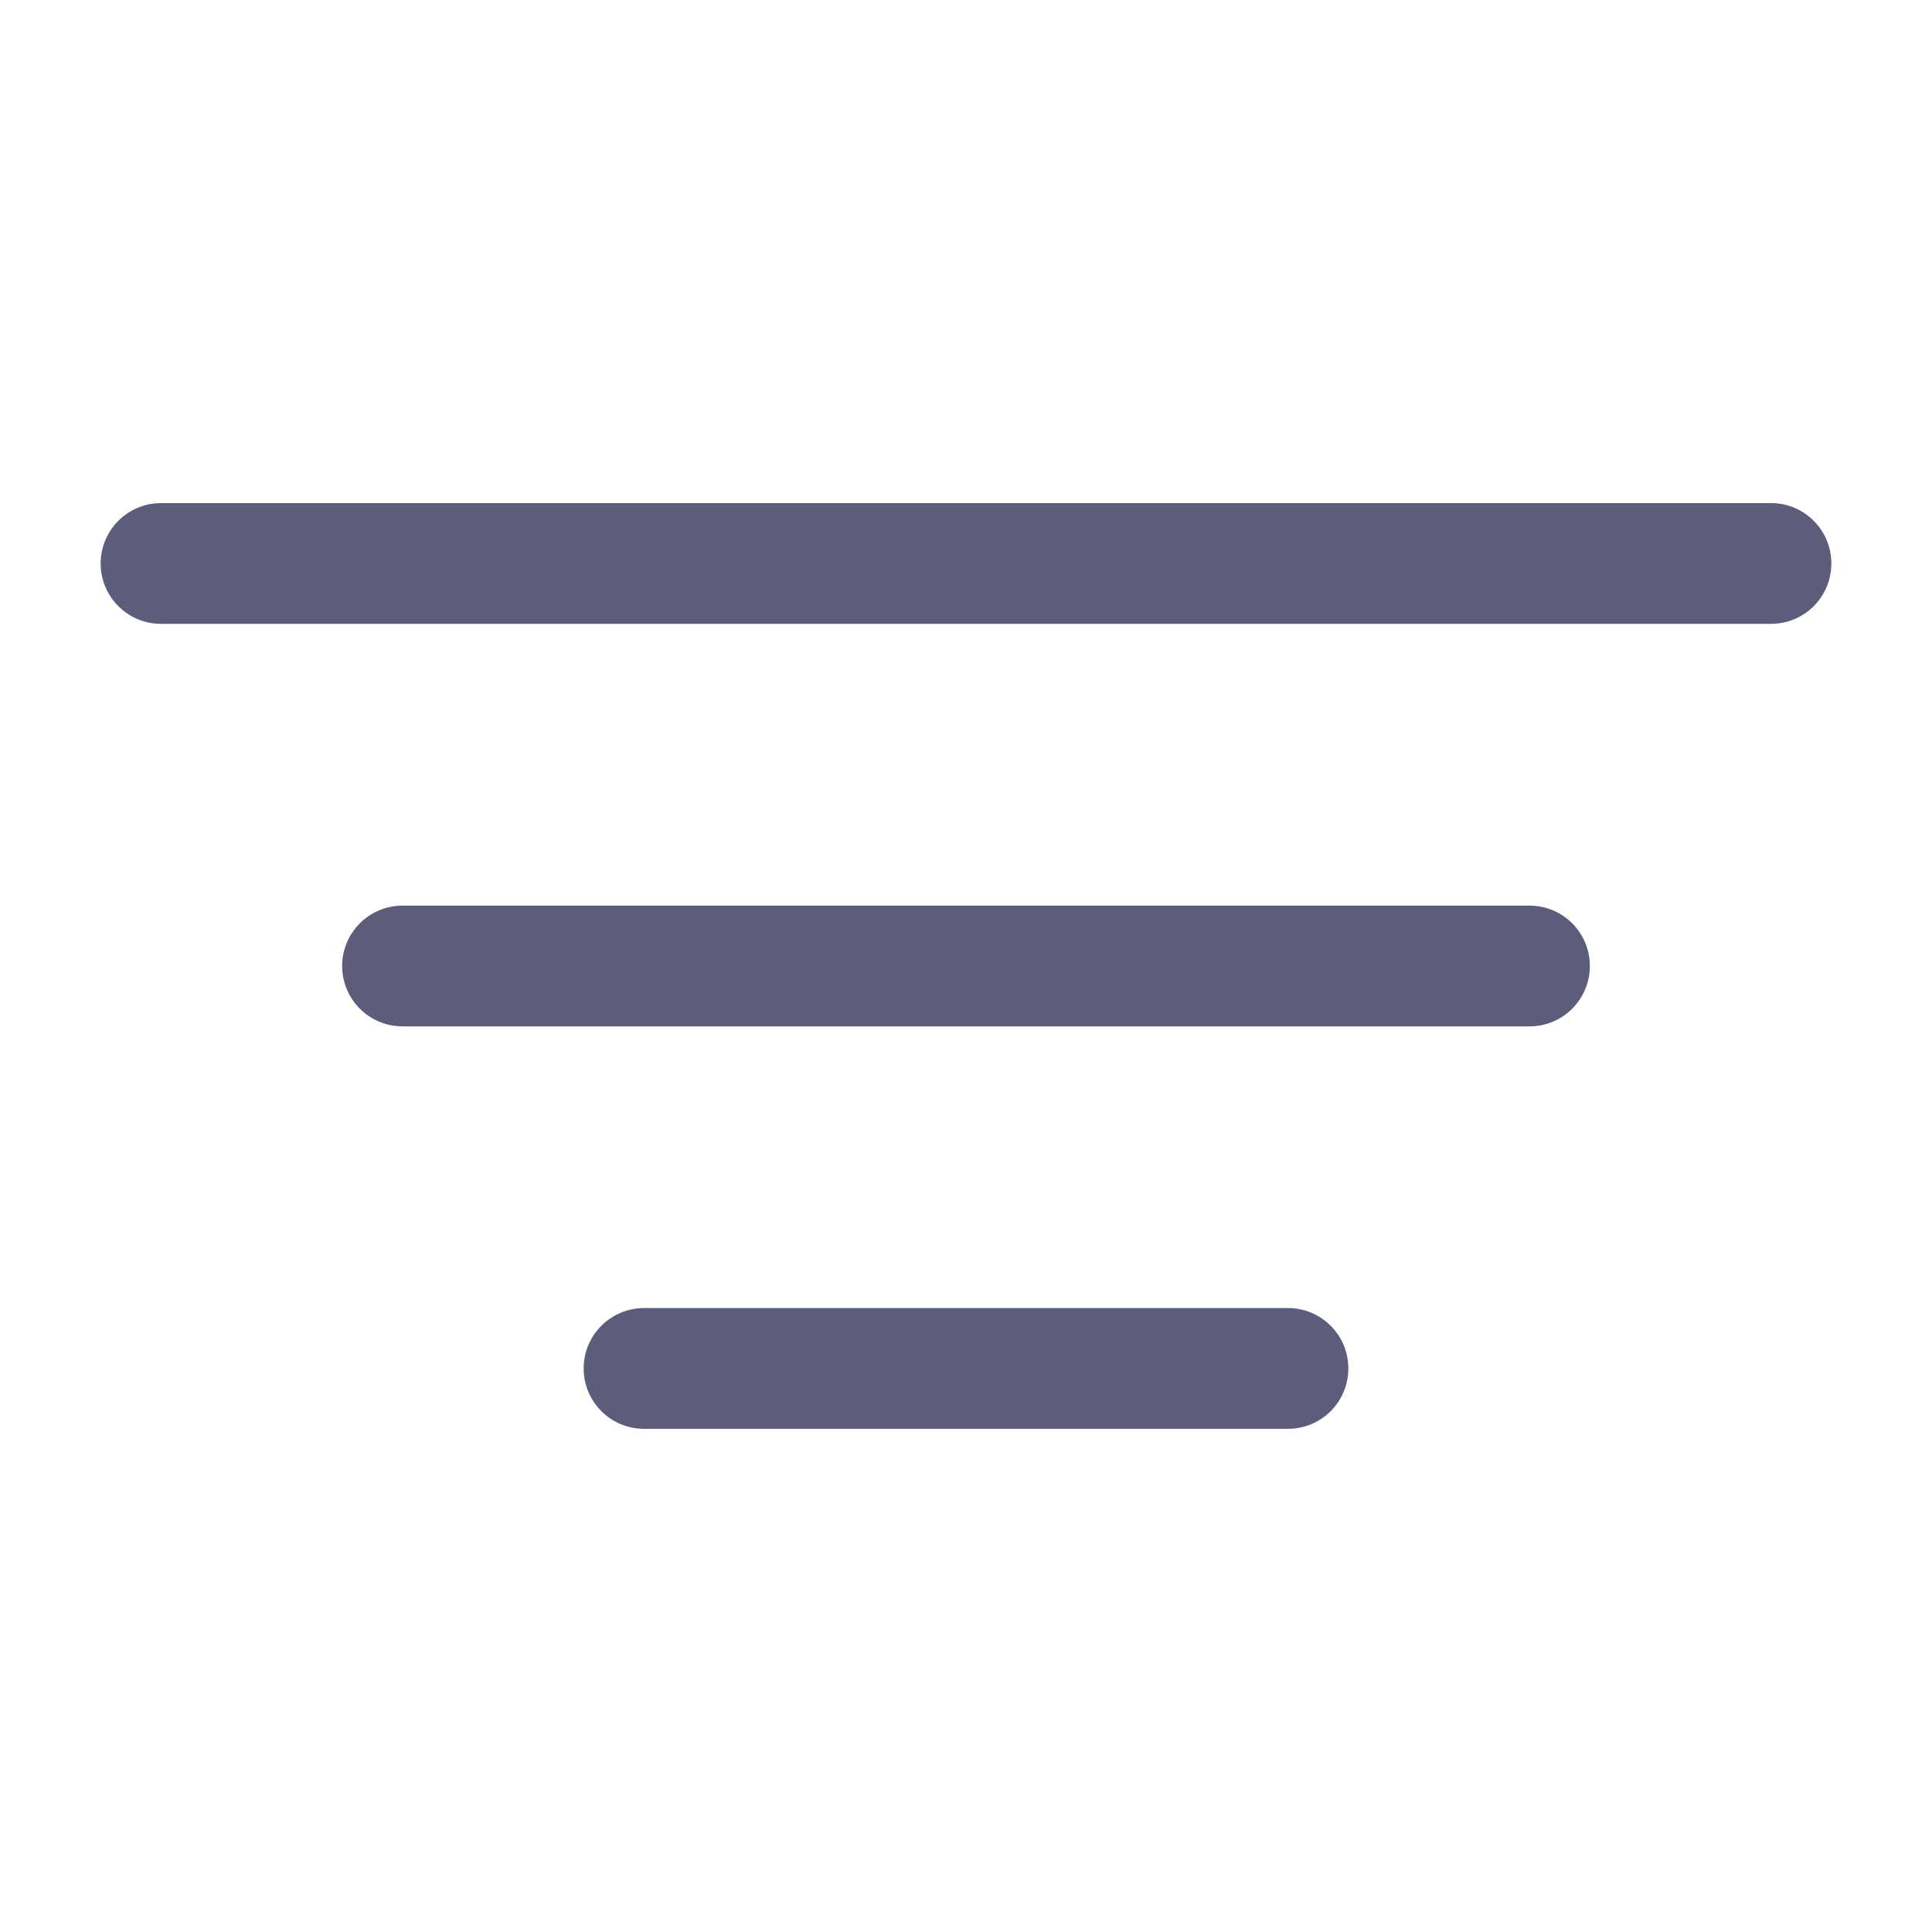
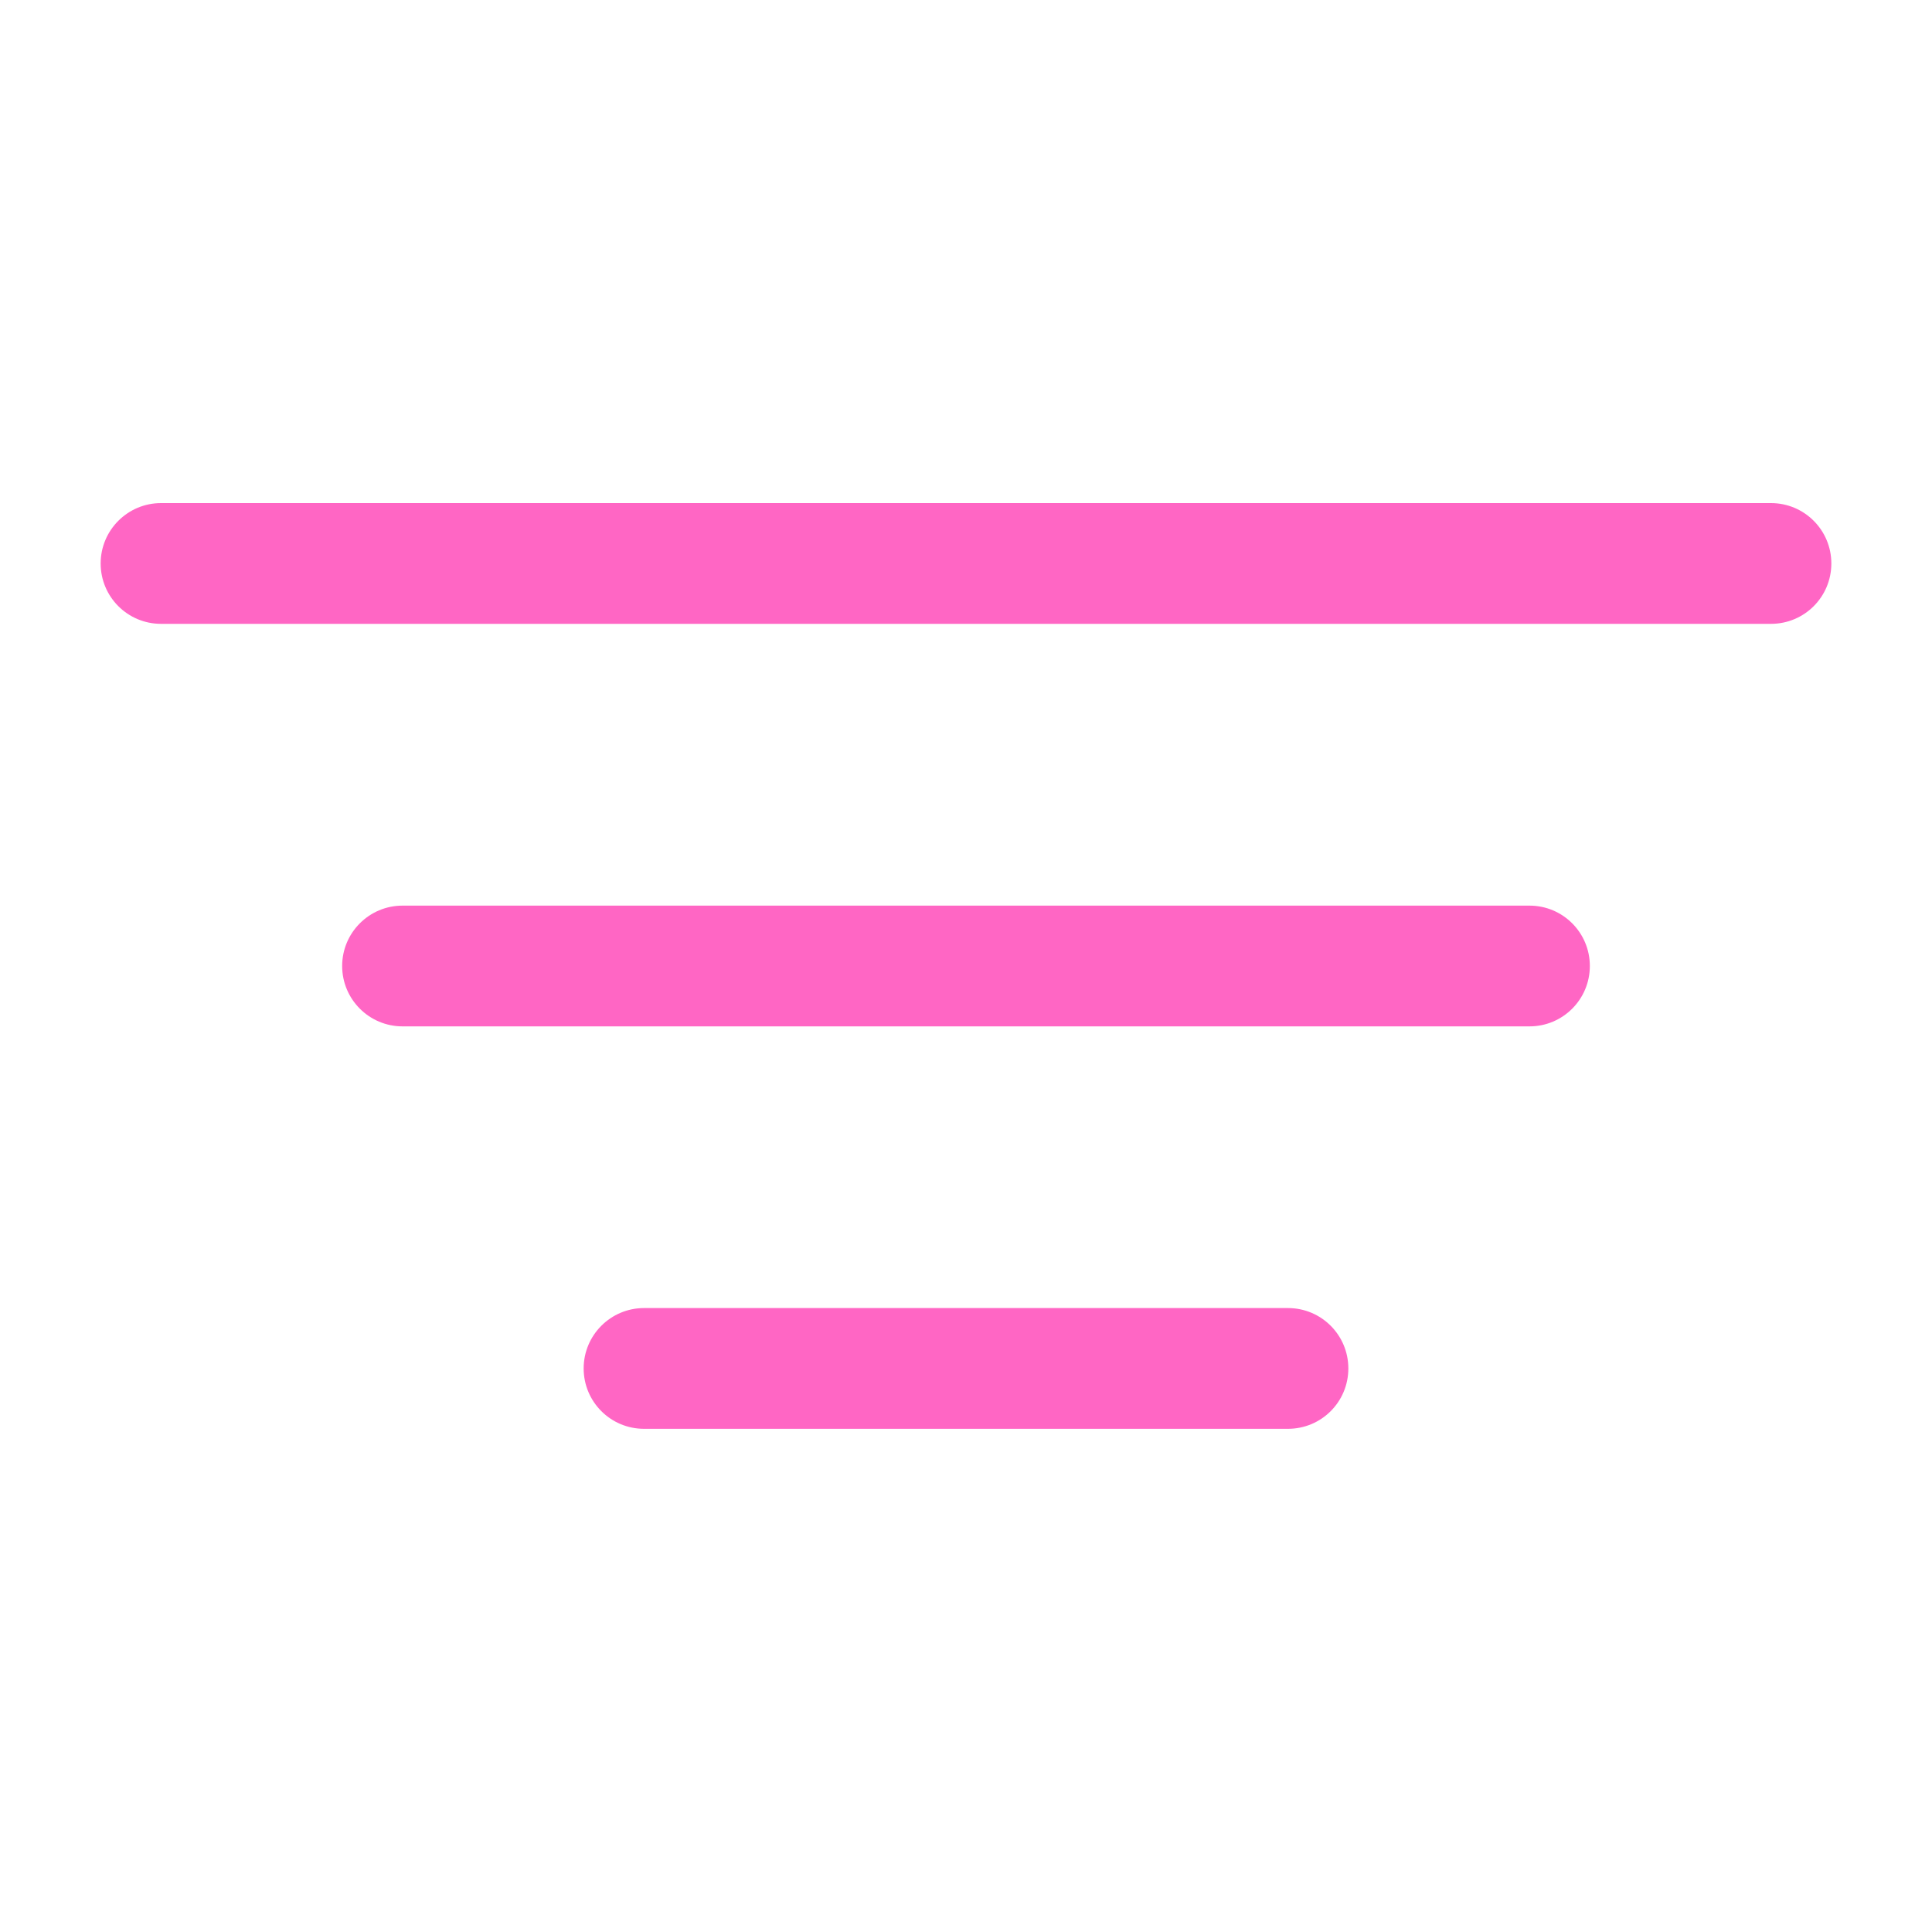
<svg xmlns="http://www.w3.org/2000/svg" width="20" height="20" viewBox="0 0 20 20" fill="none">
-   <path fill-rule="evenodd" clip-rule="evenodd" d="M18.958 5.833C18.958 6.179 18.679 6.458 18.333 6.458L1.667 6.458C1.322 6.458 1.042 6.179 1.042 5.833C1.042 5.488 1.322 5.208 1.667 5.208L18.333 5.208C18.679 5.208 18.958 5.488 18.958 5.833Z" fill="#5C5C7B" />
-   <path fill-rule="evenodd" clip-rule="evenodd" d="M16.458 10C16.458 10.345 16.179 10.625 15.833 10.625L4.167 10.625C3.822 10.625 3.542 10.345 3.542 10C3.542 9.655 3.822 9.375 4.167 9.375L15.833 9.375C16.179 9.375 16.458 9.655 16.458 10Z" fill="#5C5C7B" />
-   <path fill-rule="evenodd" clip-rule="evenodd" d="M13.958 14.166C13.958 14.512 13.679 14.791 13.333 14.791L6.667 14.791C6.322 14.791 6.042 14.512 6.042 14.166C6.042 13.821 6.322 13.541 6.667 13.541H13.333C13.679 13.541 13.958 13.821 13.958 14.166Z" fill="#5C5C7B" />
+   <path fill-rule="evenodd" clip-rule="evenodd" d="M18.958 5.833C18.958 6.179 18.679 6.458 18.333 6.458L1.667 6.458C1.322 6.458 1.042 6.179 1.042 5.833C1.042 5.488 1.322 5.208 1.667 5.208L18.333 5.208C18.679 5.208 18.958 5.488 18.958 5.833Z" fill="#ff66c4" />
+   <path fill-rule="evenodd" clip-rule="evenodd" d="M16.458 10C16.458 10.345 16.179 10.625 15.833 10.625L4.167 10.625C3.822 10.625 3.542 10.345 3.542 10C3.542 9.655 3.822 9.375 4.167 9.375L15.833 9.375C16.179 9.375 16.458 9.655 16.458 10Z" fill="#ff66c4" />
+   <path fill-rule="evenodd" clip-rule="evenodd" d="M13.958 14.166C13.958 14.512 13.679 14.791 13.333 14.791L6.667 14.791C6.322 14.791 6.042 14.512 6.042 14.166C6.042 13.821 6.322 13.541 6.667 13.541H13.333C13.679 13.541 13.958 13.821 13.958 14.166Z" fill="#ff66c4" />
</svg>
